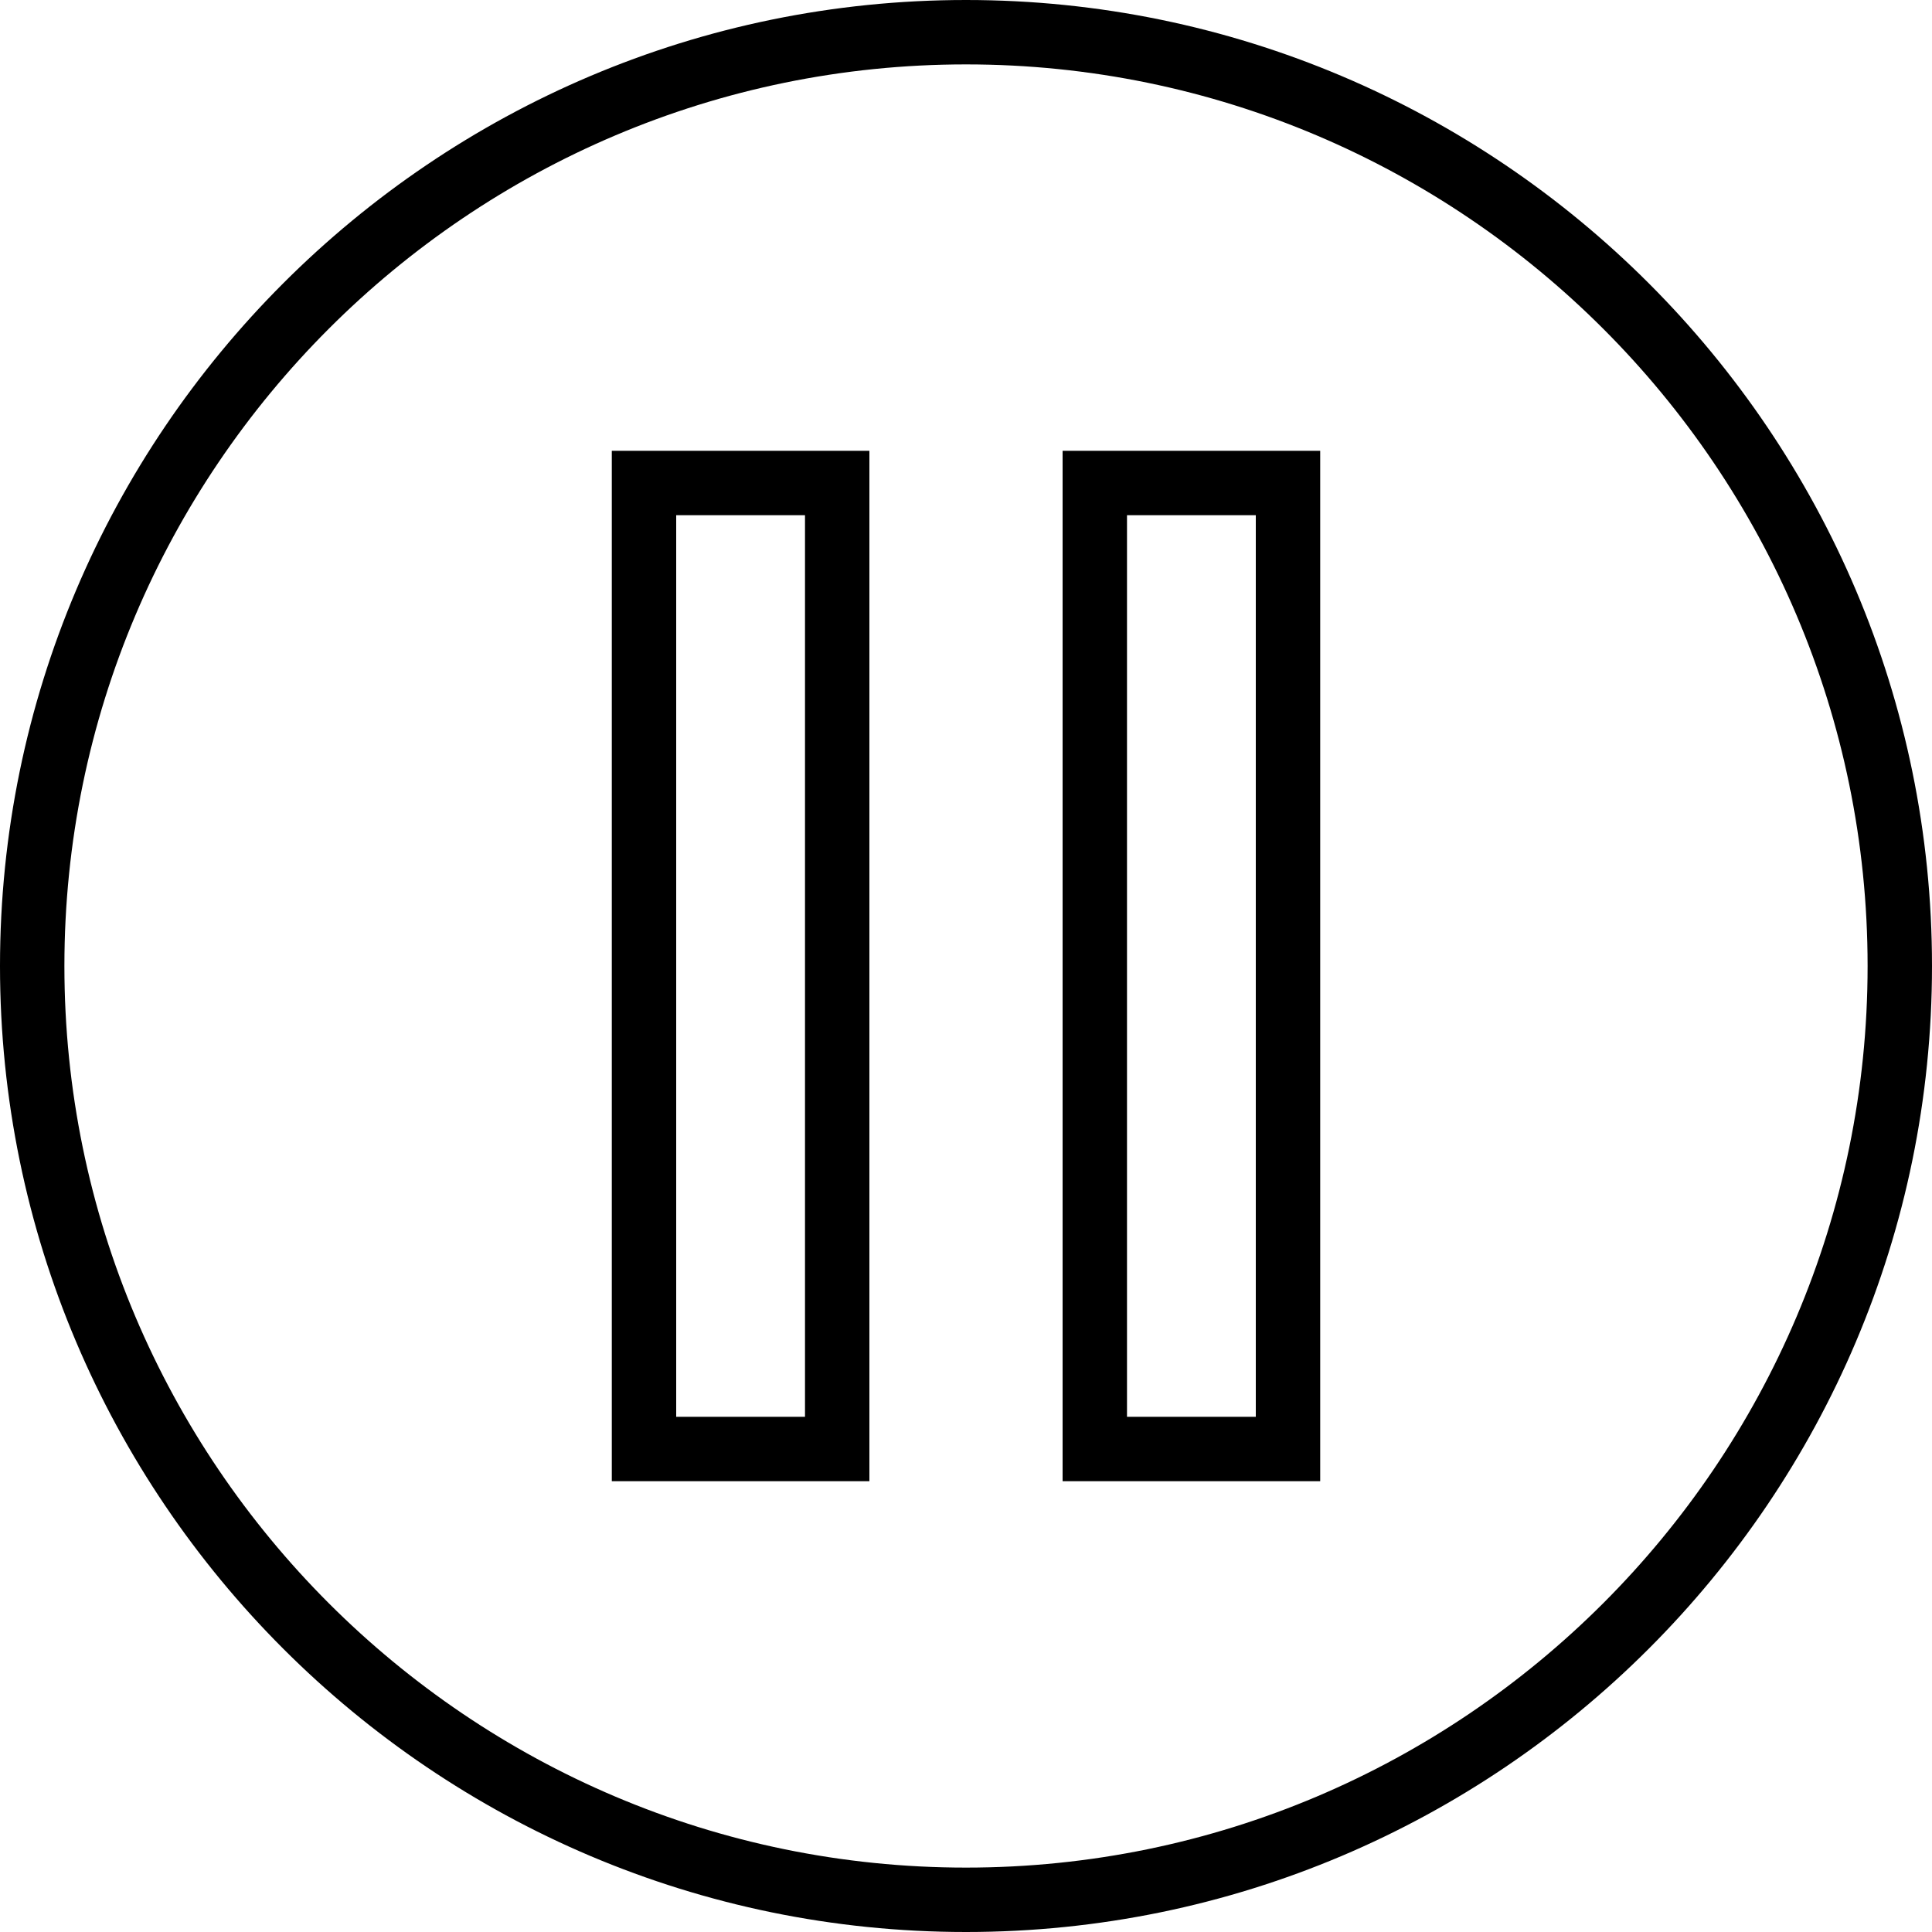
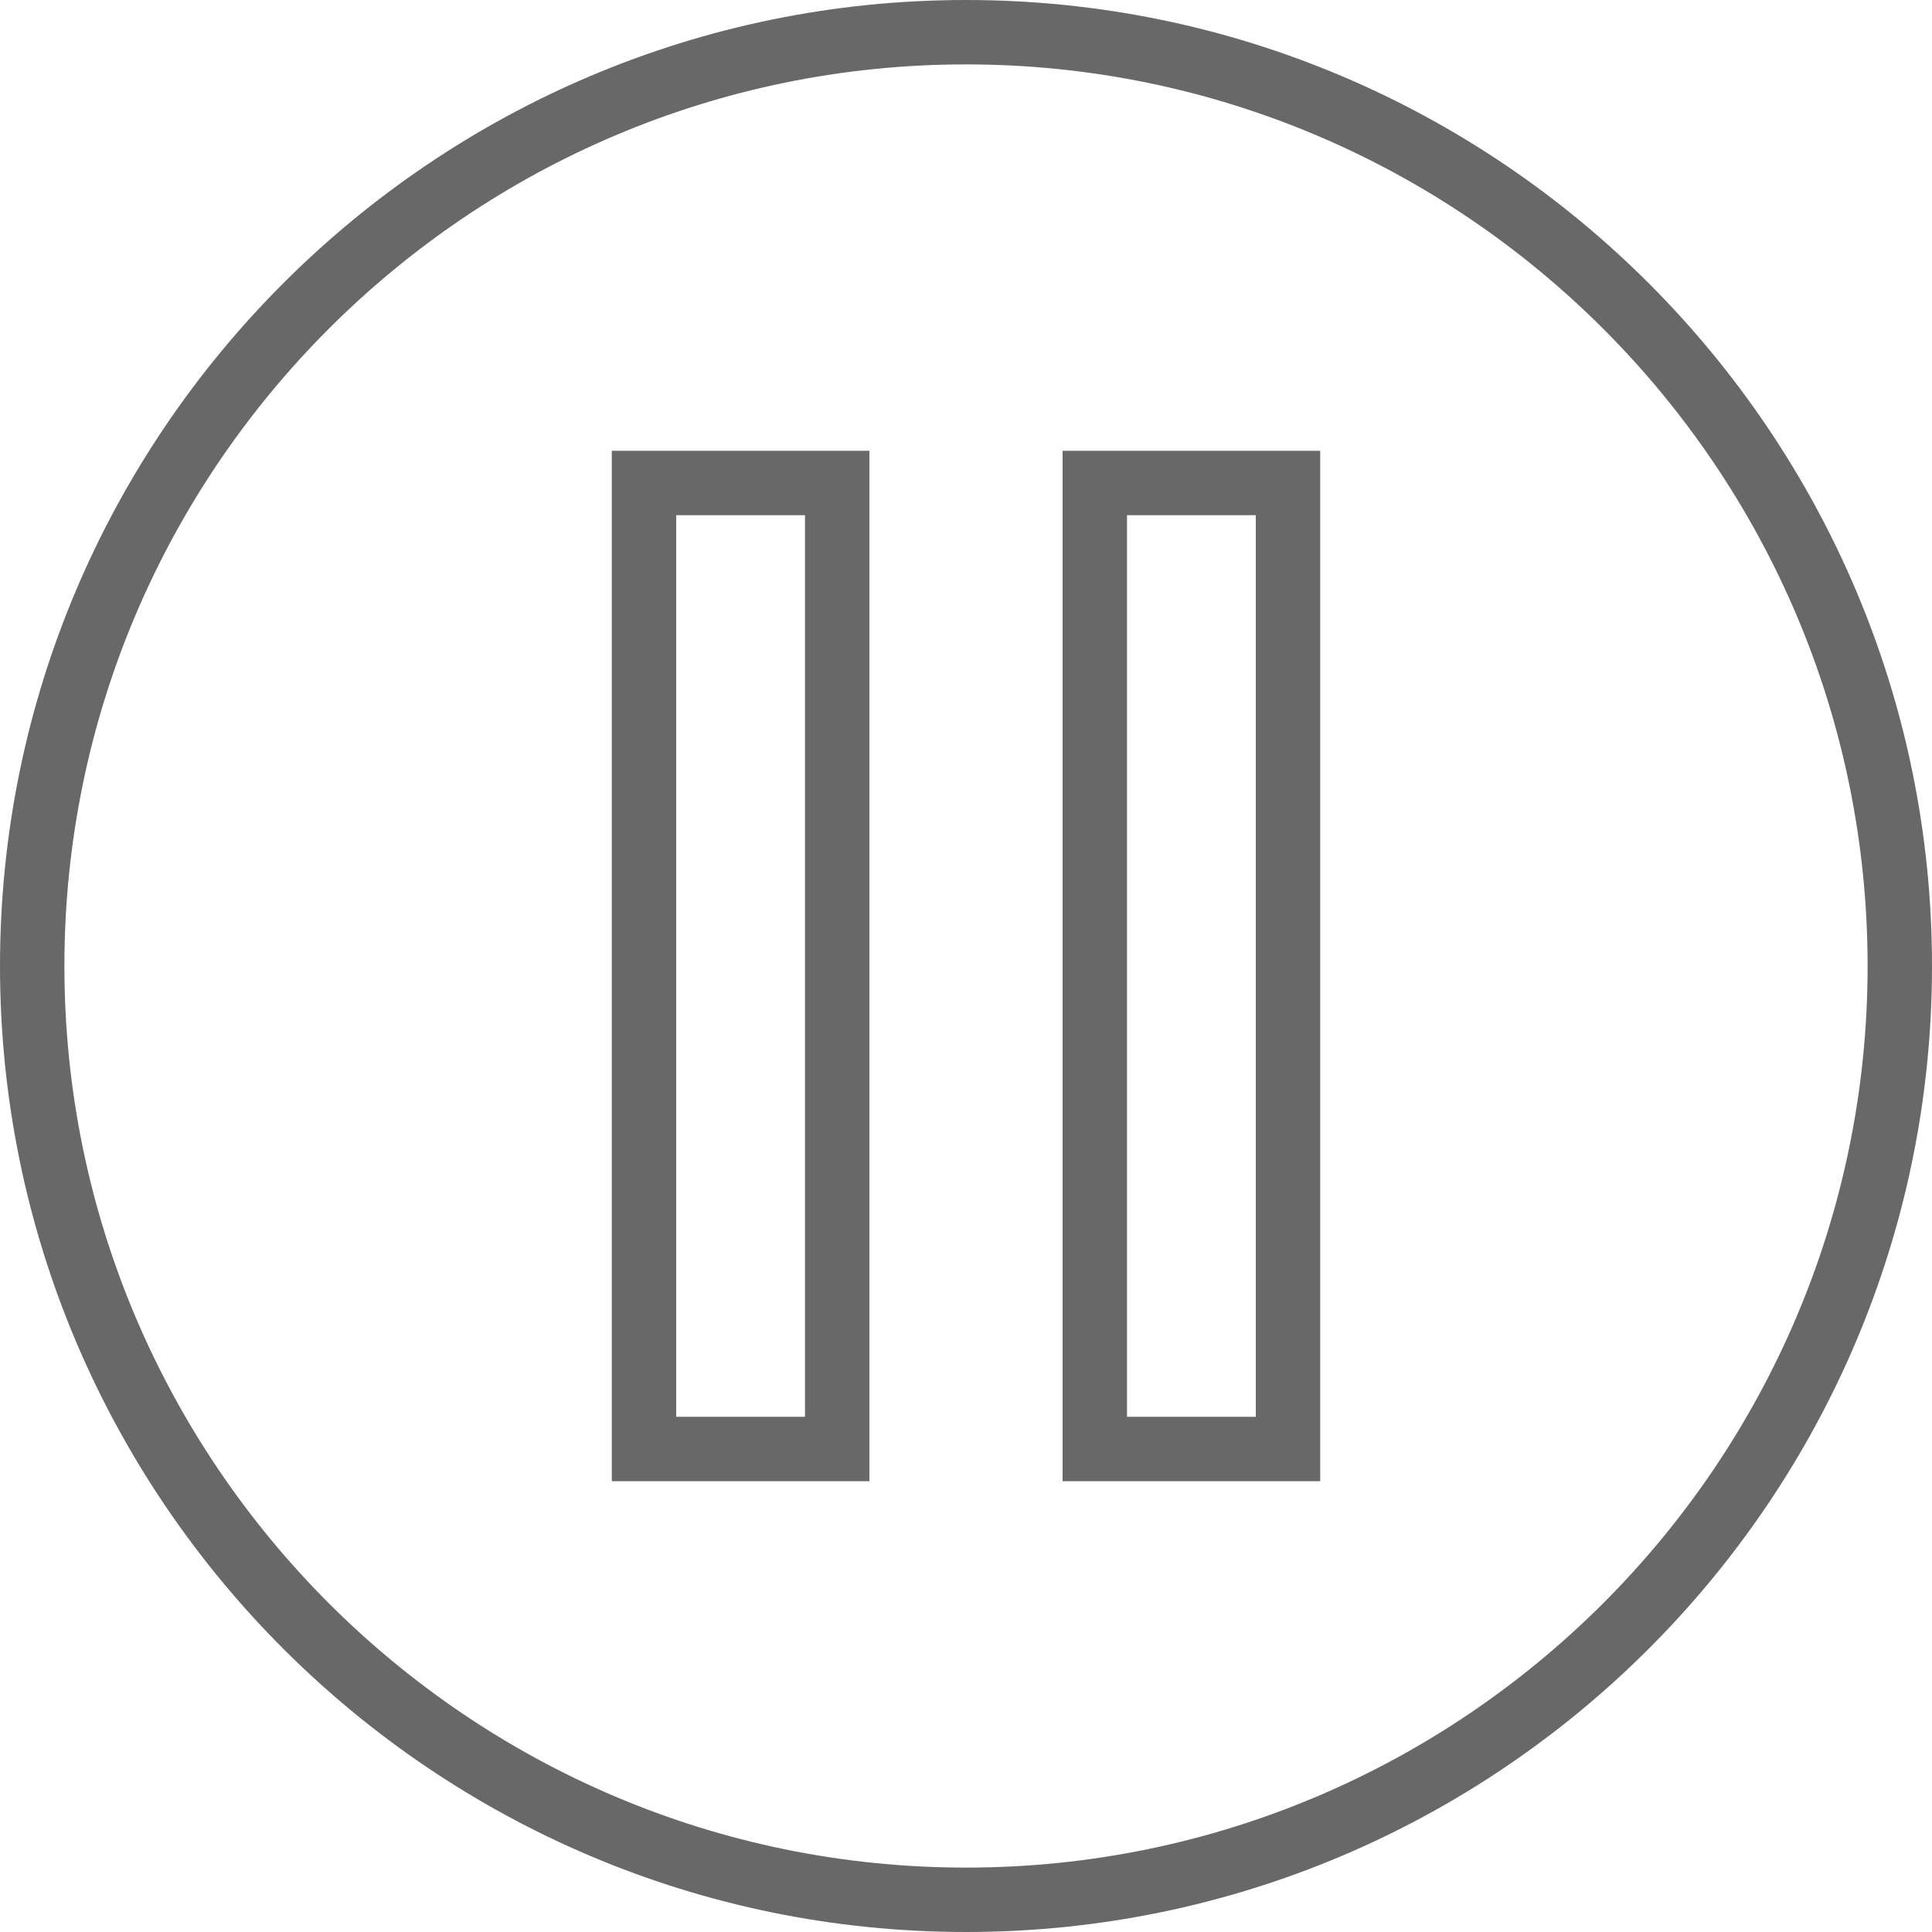
- <svg xmlns="http://www.w3.org/2000/svg" version="1.1" id="Capa_1" x="0px" y="0px" width="30px" heigh="30px" viewBox="0 0 60 60" style="enable-background:new 0 0 60 60;" xml:space="preserve">
+ <svg xmlns="http://www.w3.org/2000/svg" version="1.1" id="Capa_1" x="0px" y="0px" width="30px" heigh="30px" fill=" rgb(104, 104, 105)" viewBox="0 0 60 60" style="enable-background:new 0 0 60 60;" xml:space="preserve">
  <g>
    <path d="M30,0C13.458,0,0,13.458,0,30s13.458,30,30,30s30-13.458,30-30S46.542,0,30,0z M30,58C14.561,58,2,45.439,2,30   S14.561,2,30,2s28,12.561,28,28S45.439,58,30,58z" />
    <path d="M33,46h8V14h-8V46z M35,16h4v28h-4V16z" />
    <path d="M19,46h8V14h-8V46z M21,16h4v28h-4V16z" />
  </g>
</svg>
